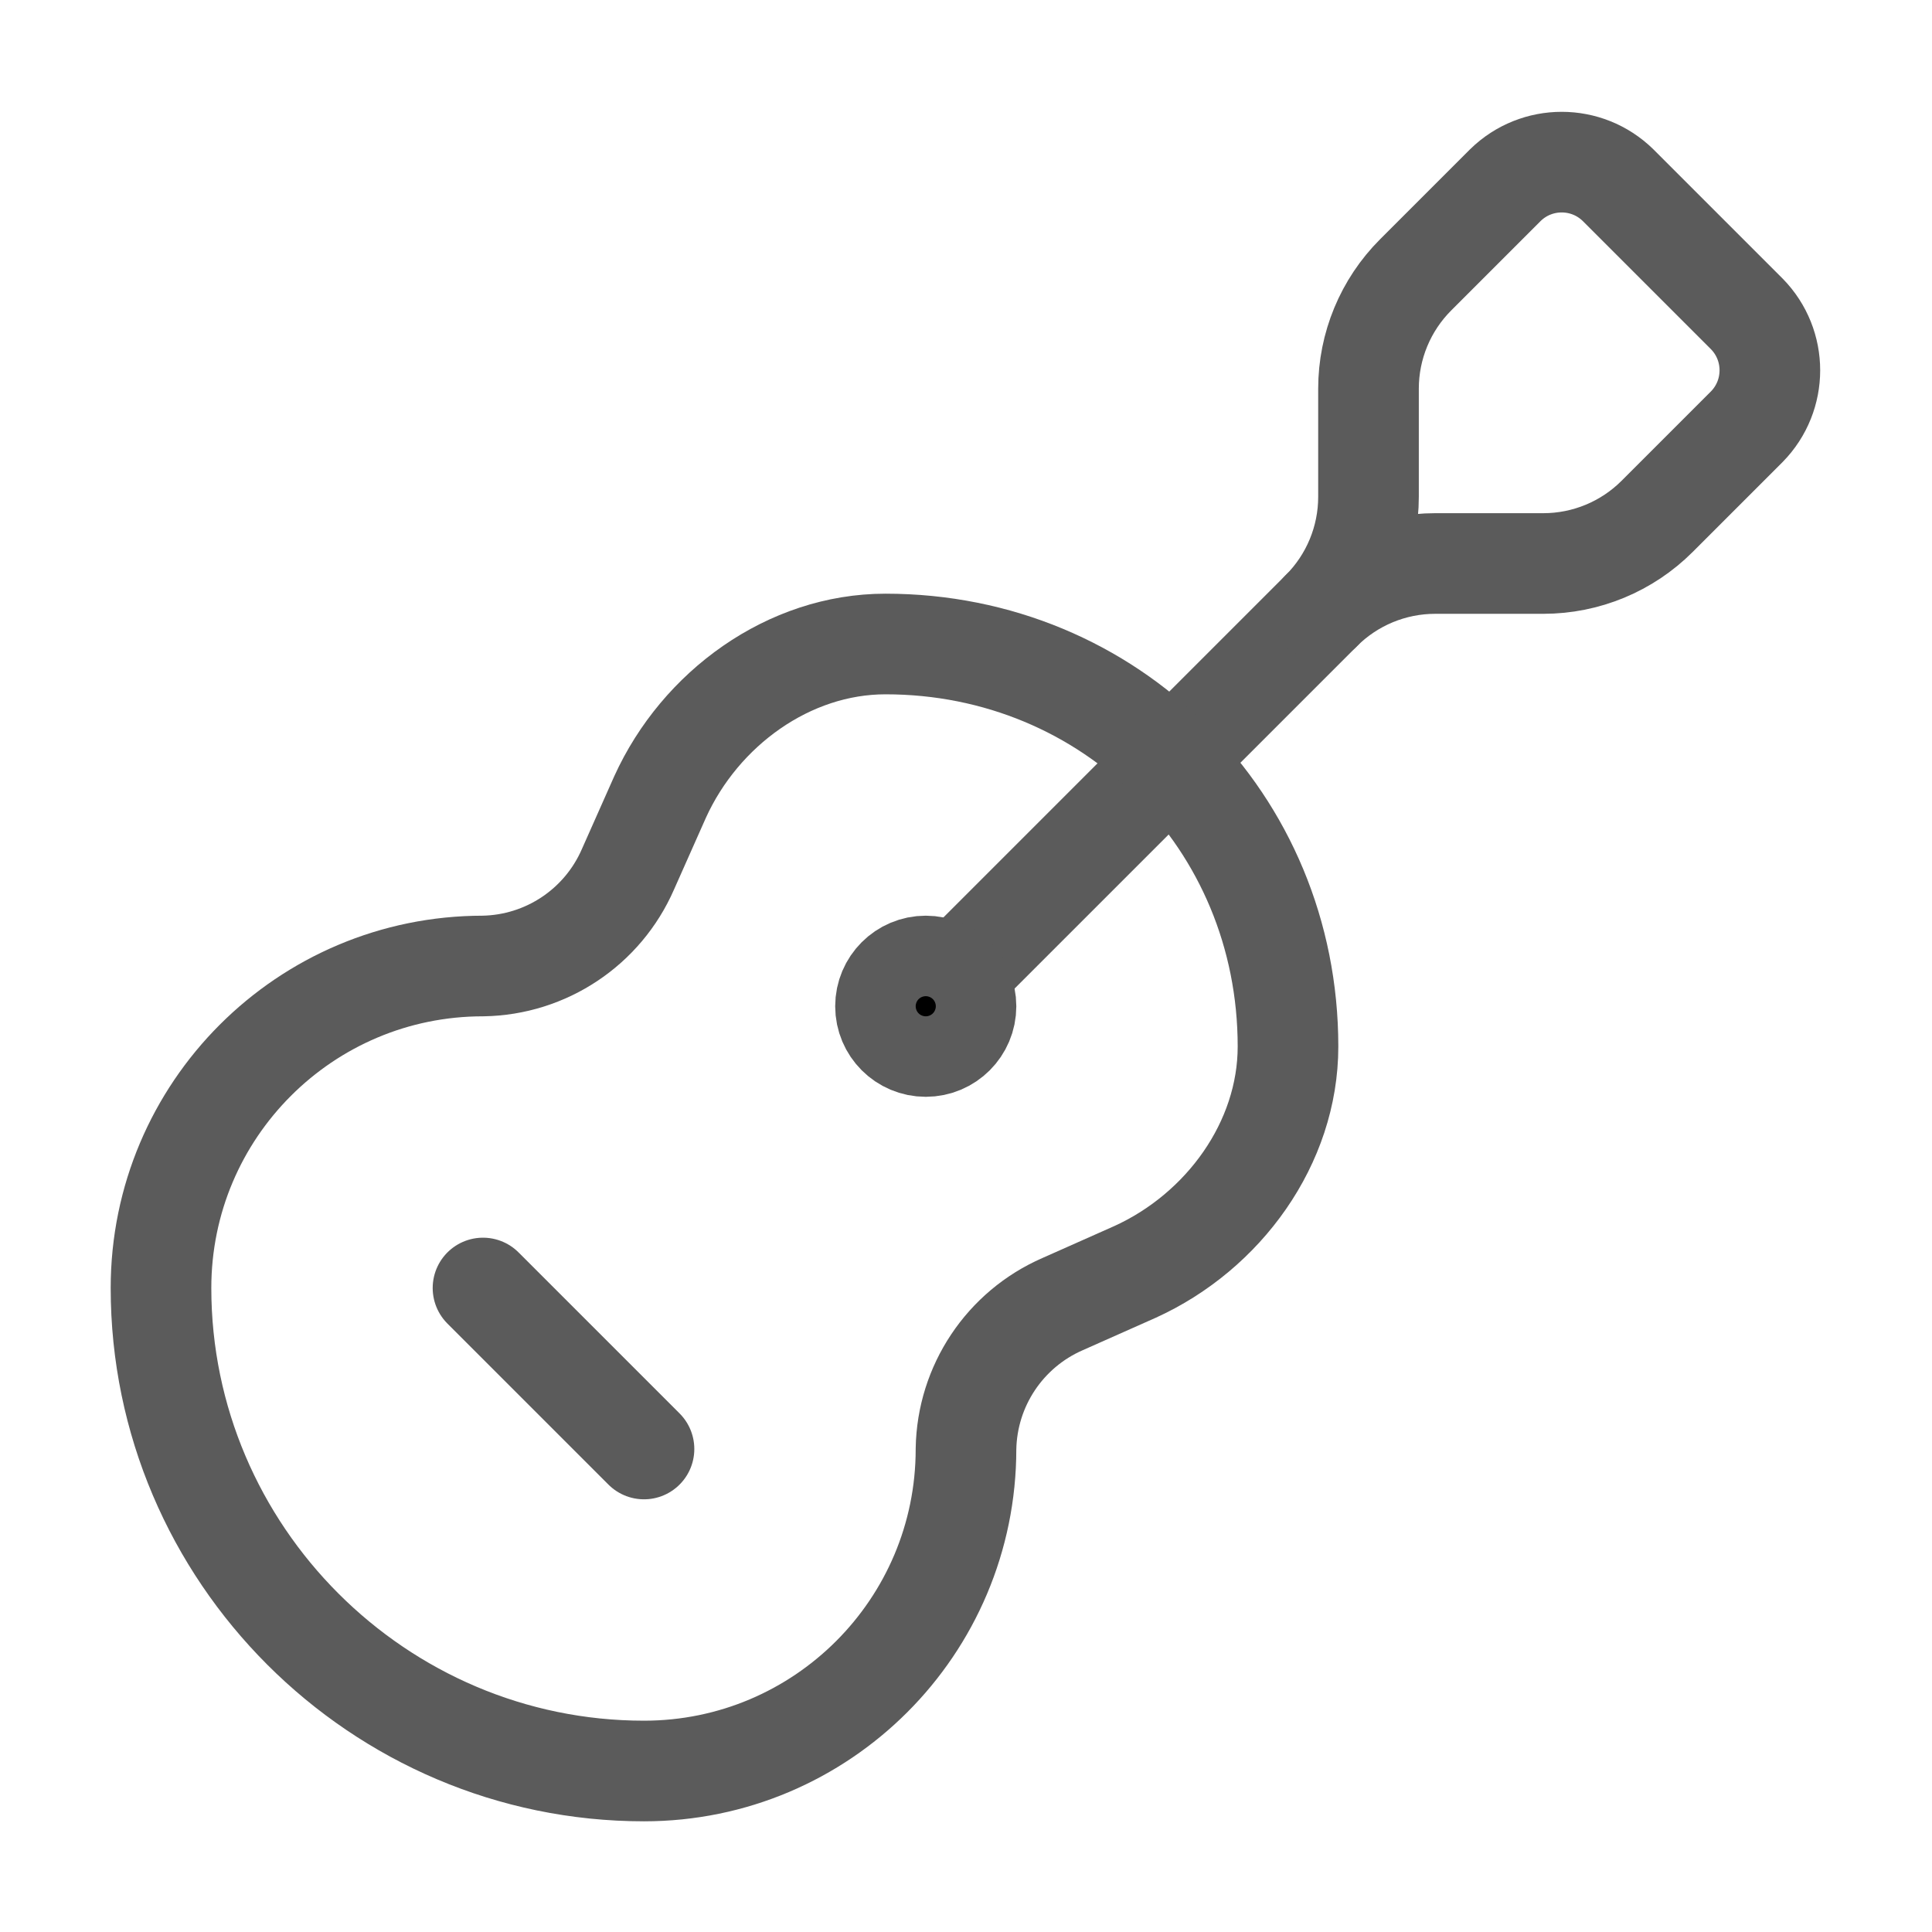
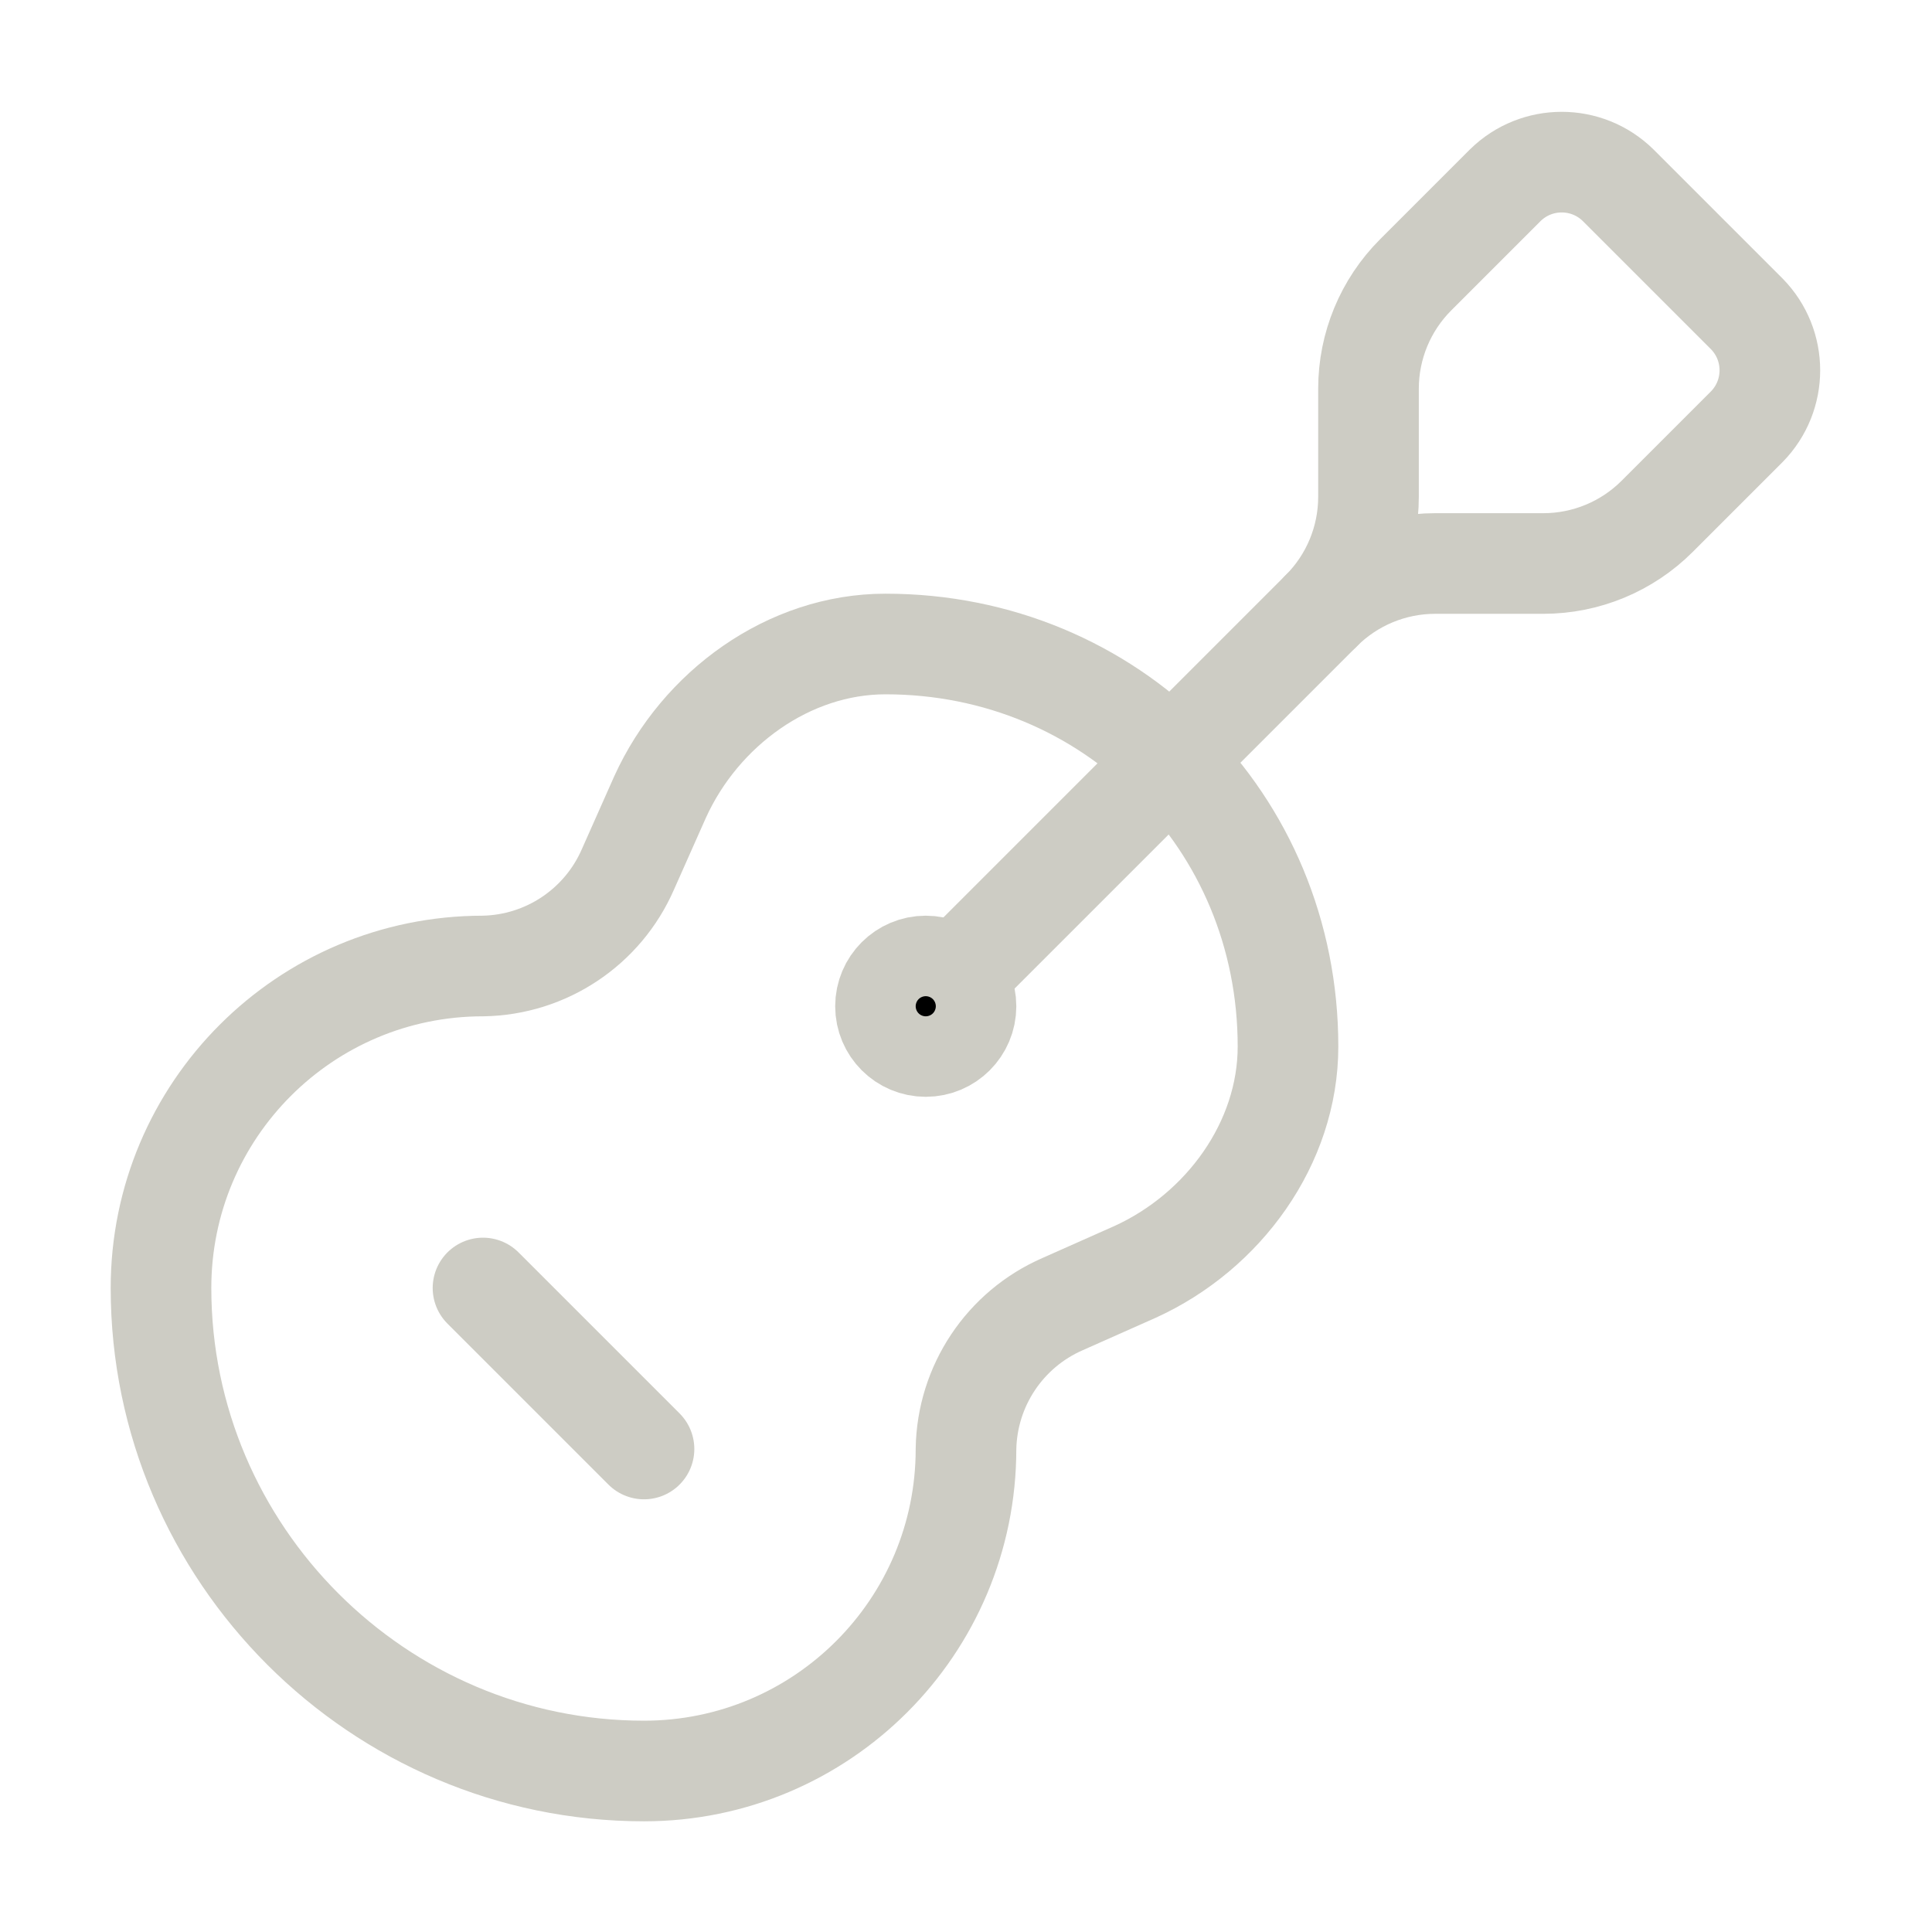
- <svg xmlns="http://www.w3.org/2000/svg" width="24" height="24" viewBox="0 0 24 24" fill="none" stroke="#5b5b5b" stroke-width="1.25" stroke-linecap="round" stroke-linejoin="round" class="lucide lucide-guitar">
+ <svg xmlns="http://www.w3.org/2000/svg" width="24" height="24" viewBox="0 0 24 24" fill="none" stroke="#cdccc4" stroke-width="1.25" stroke-linecap="round" stroke-linejoin="round" class="lucide lucide-guitar">
  <path d="m11.9 12.1 4.514-4.514" />
  <path d="M20.1 2.3a1 1 0 0 0-1.4 0l-1.114 1.114A2 2 0 0 0 17 4.828v1.344a2 2 0 0 1-.586 1.414A2 2 0 0 1 17.828 7h1.344a2 2 0 0 0 1.414-.586L21.7 5.3a1 1 0 0 0 0-1.4z" />
  <path d="m6 16 2 2" />
  <path d="M8.2 9.9C8.7 8.8 9.8 8 11 8c2.8 0 5 2.2 5 5 0 1.2-.8 2.3-1.9 2.8l-.9.4A2 2 0 0 0 12 18a4 4 0 0 1-4 4c-3.3 0-6-2.7-6-6a4 4 0 0 1 4-4 2 2 0 0 0 1.8-1.2z" />
  <circle cx="11.5" cy="12.5" r=".5" fill="currentColor" />
</svg>
